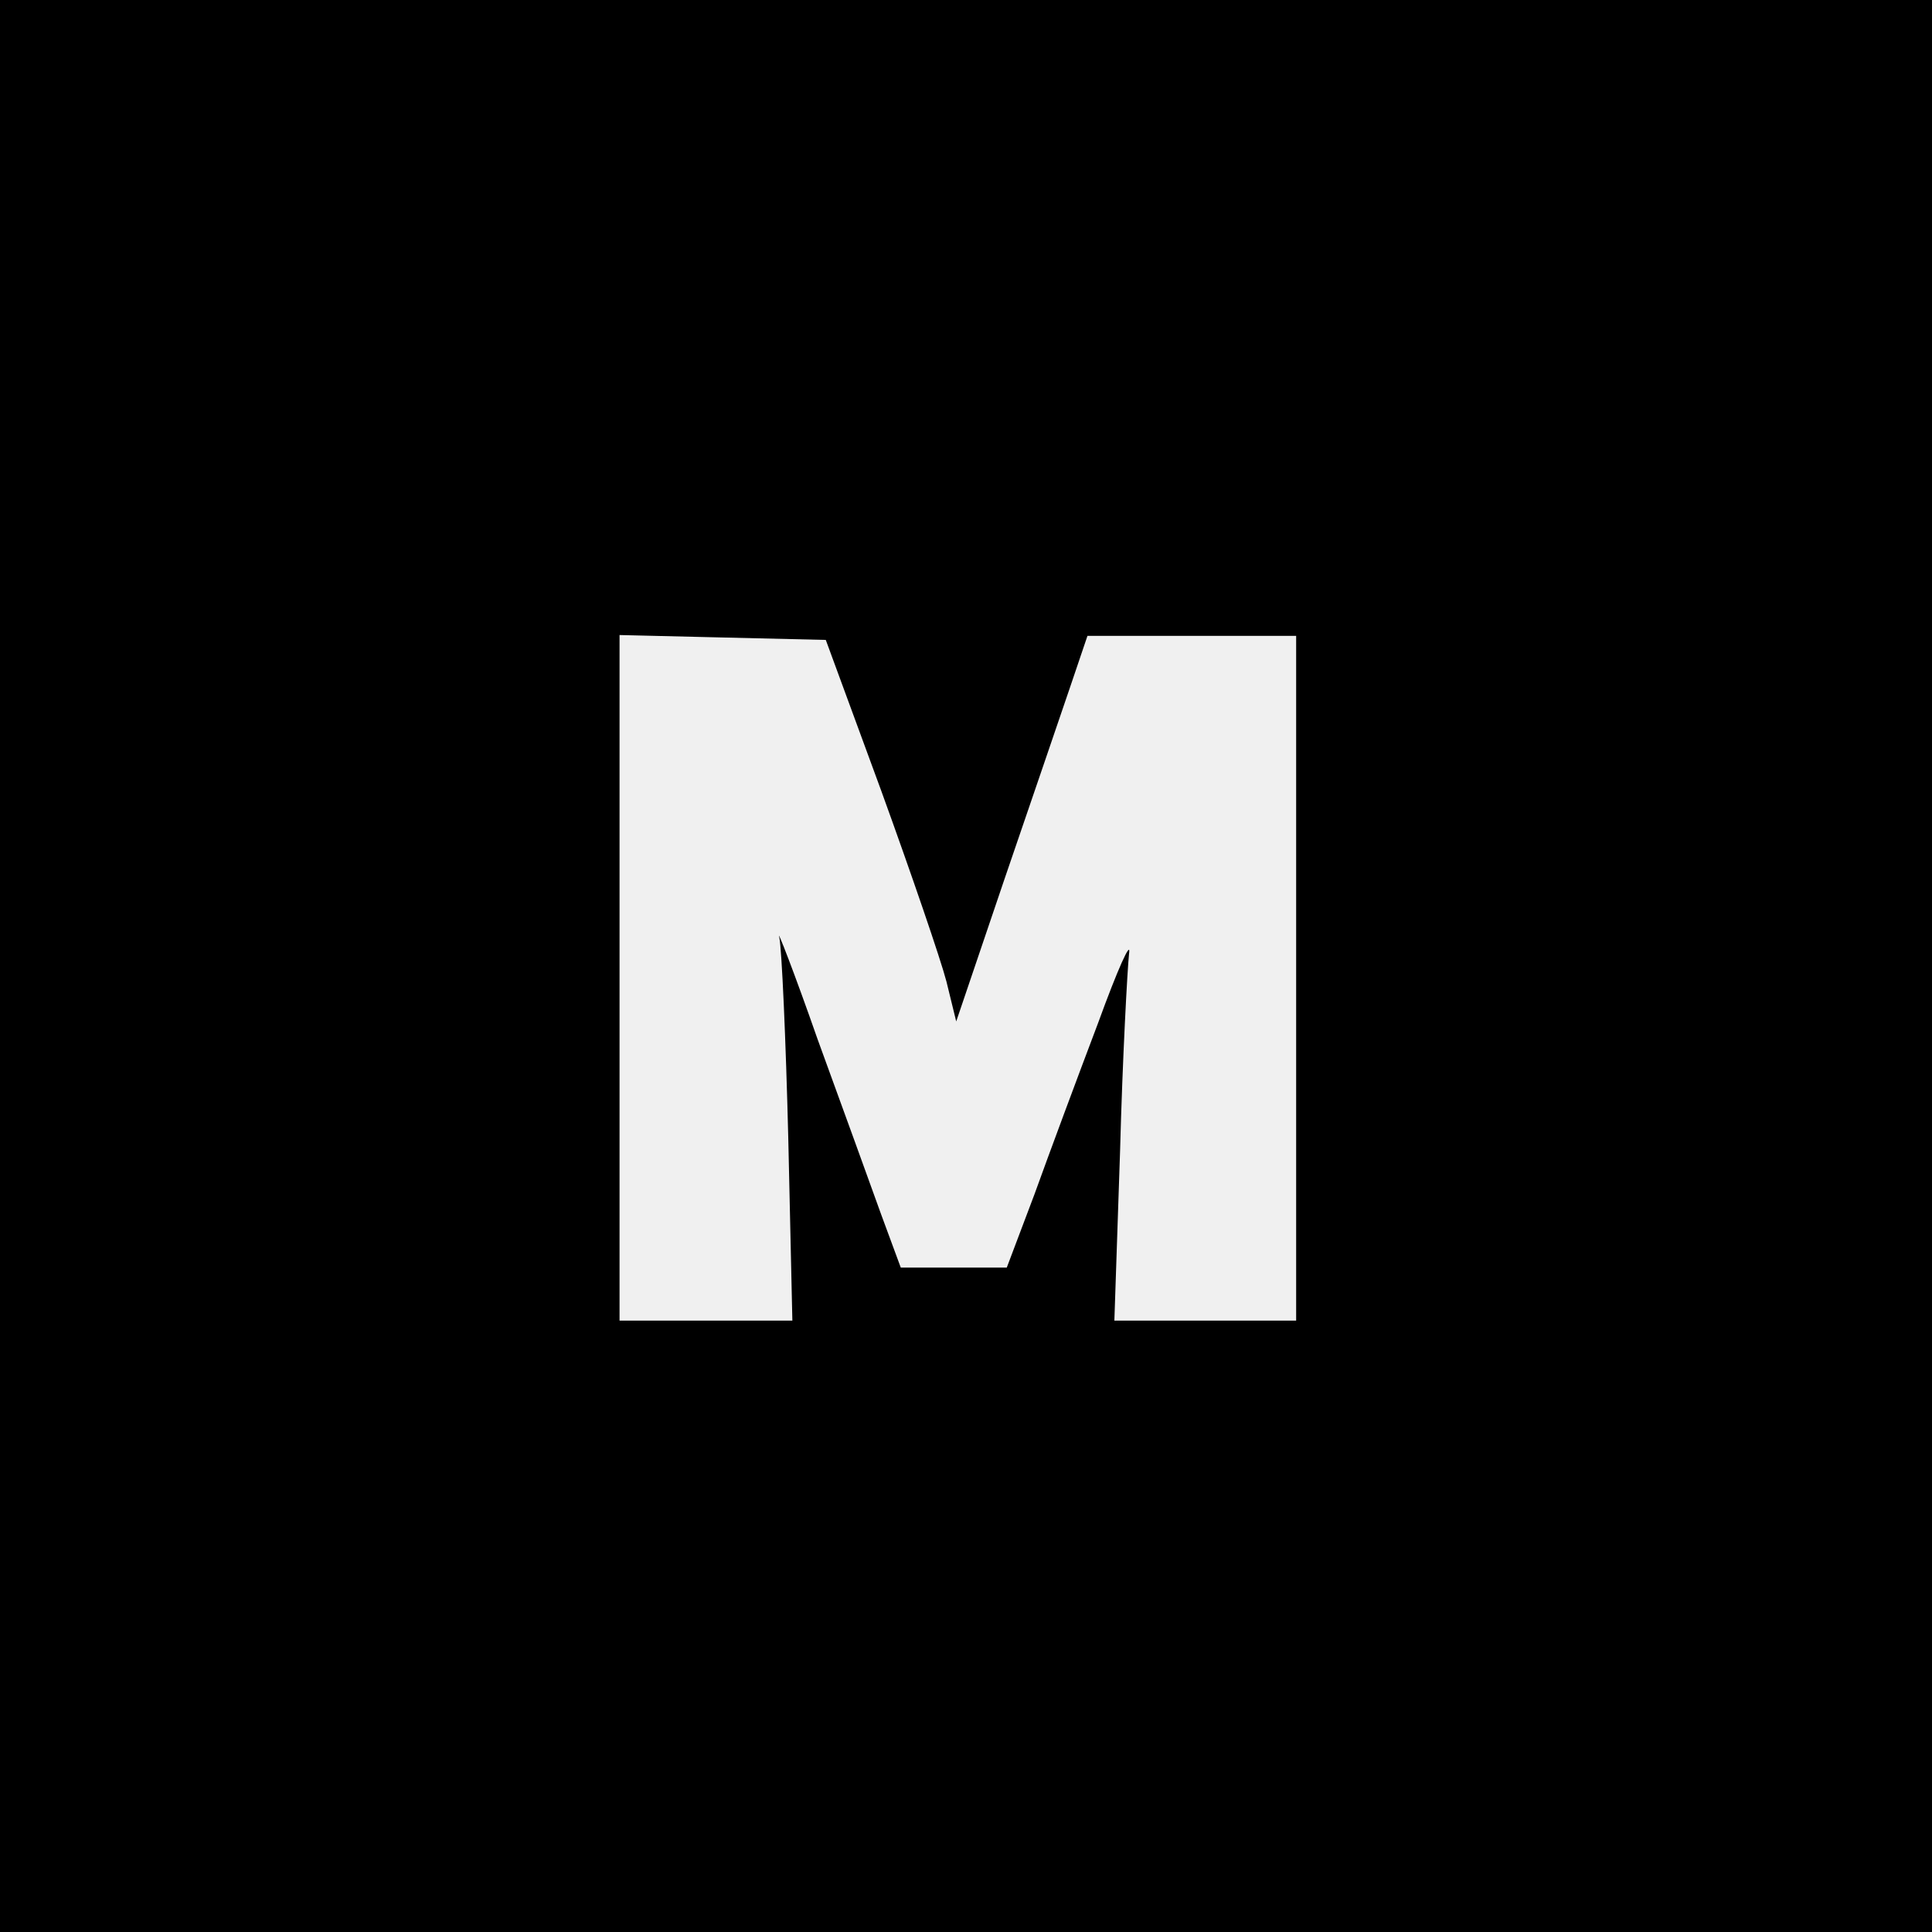
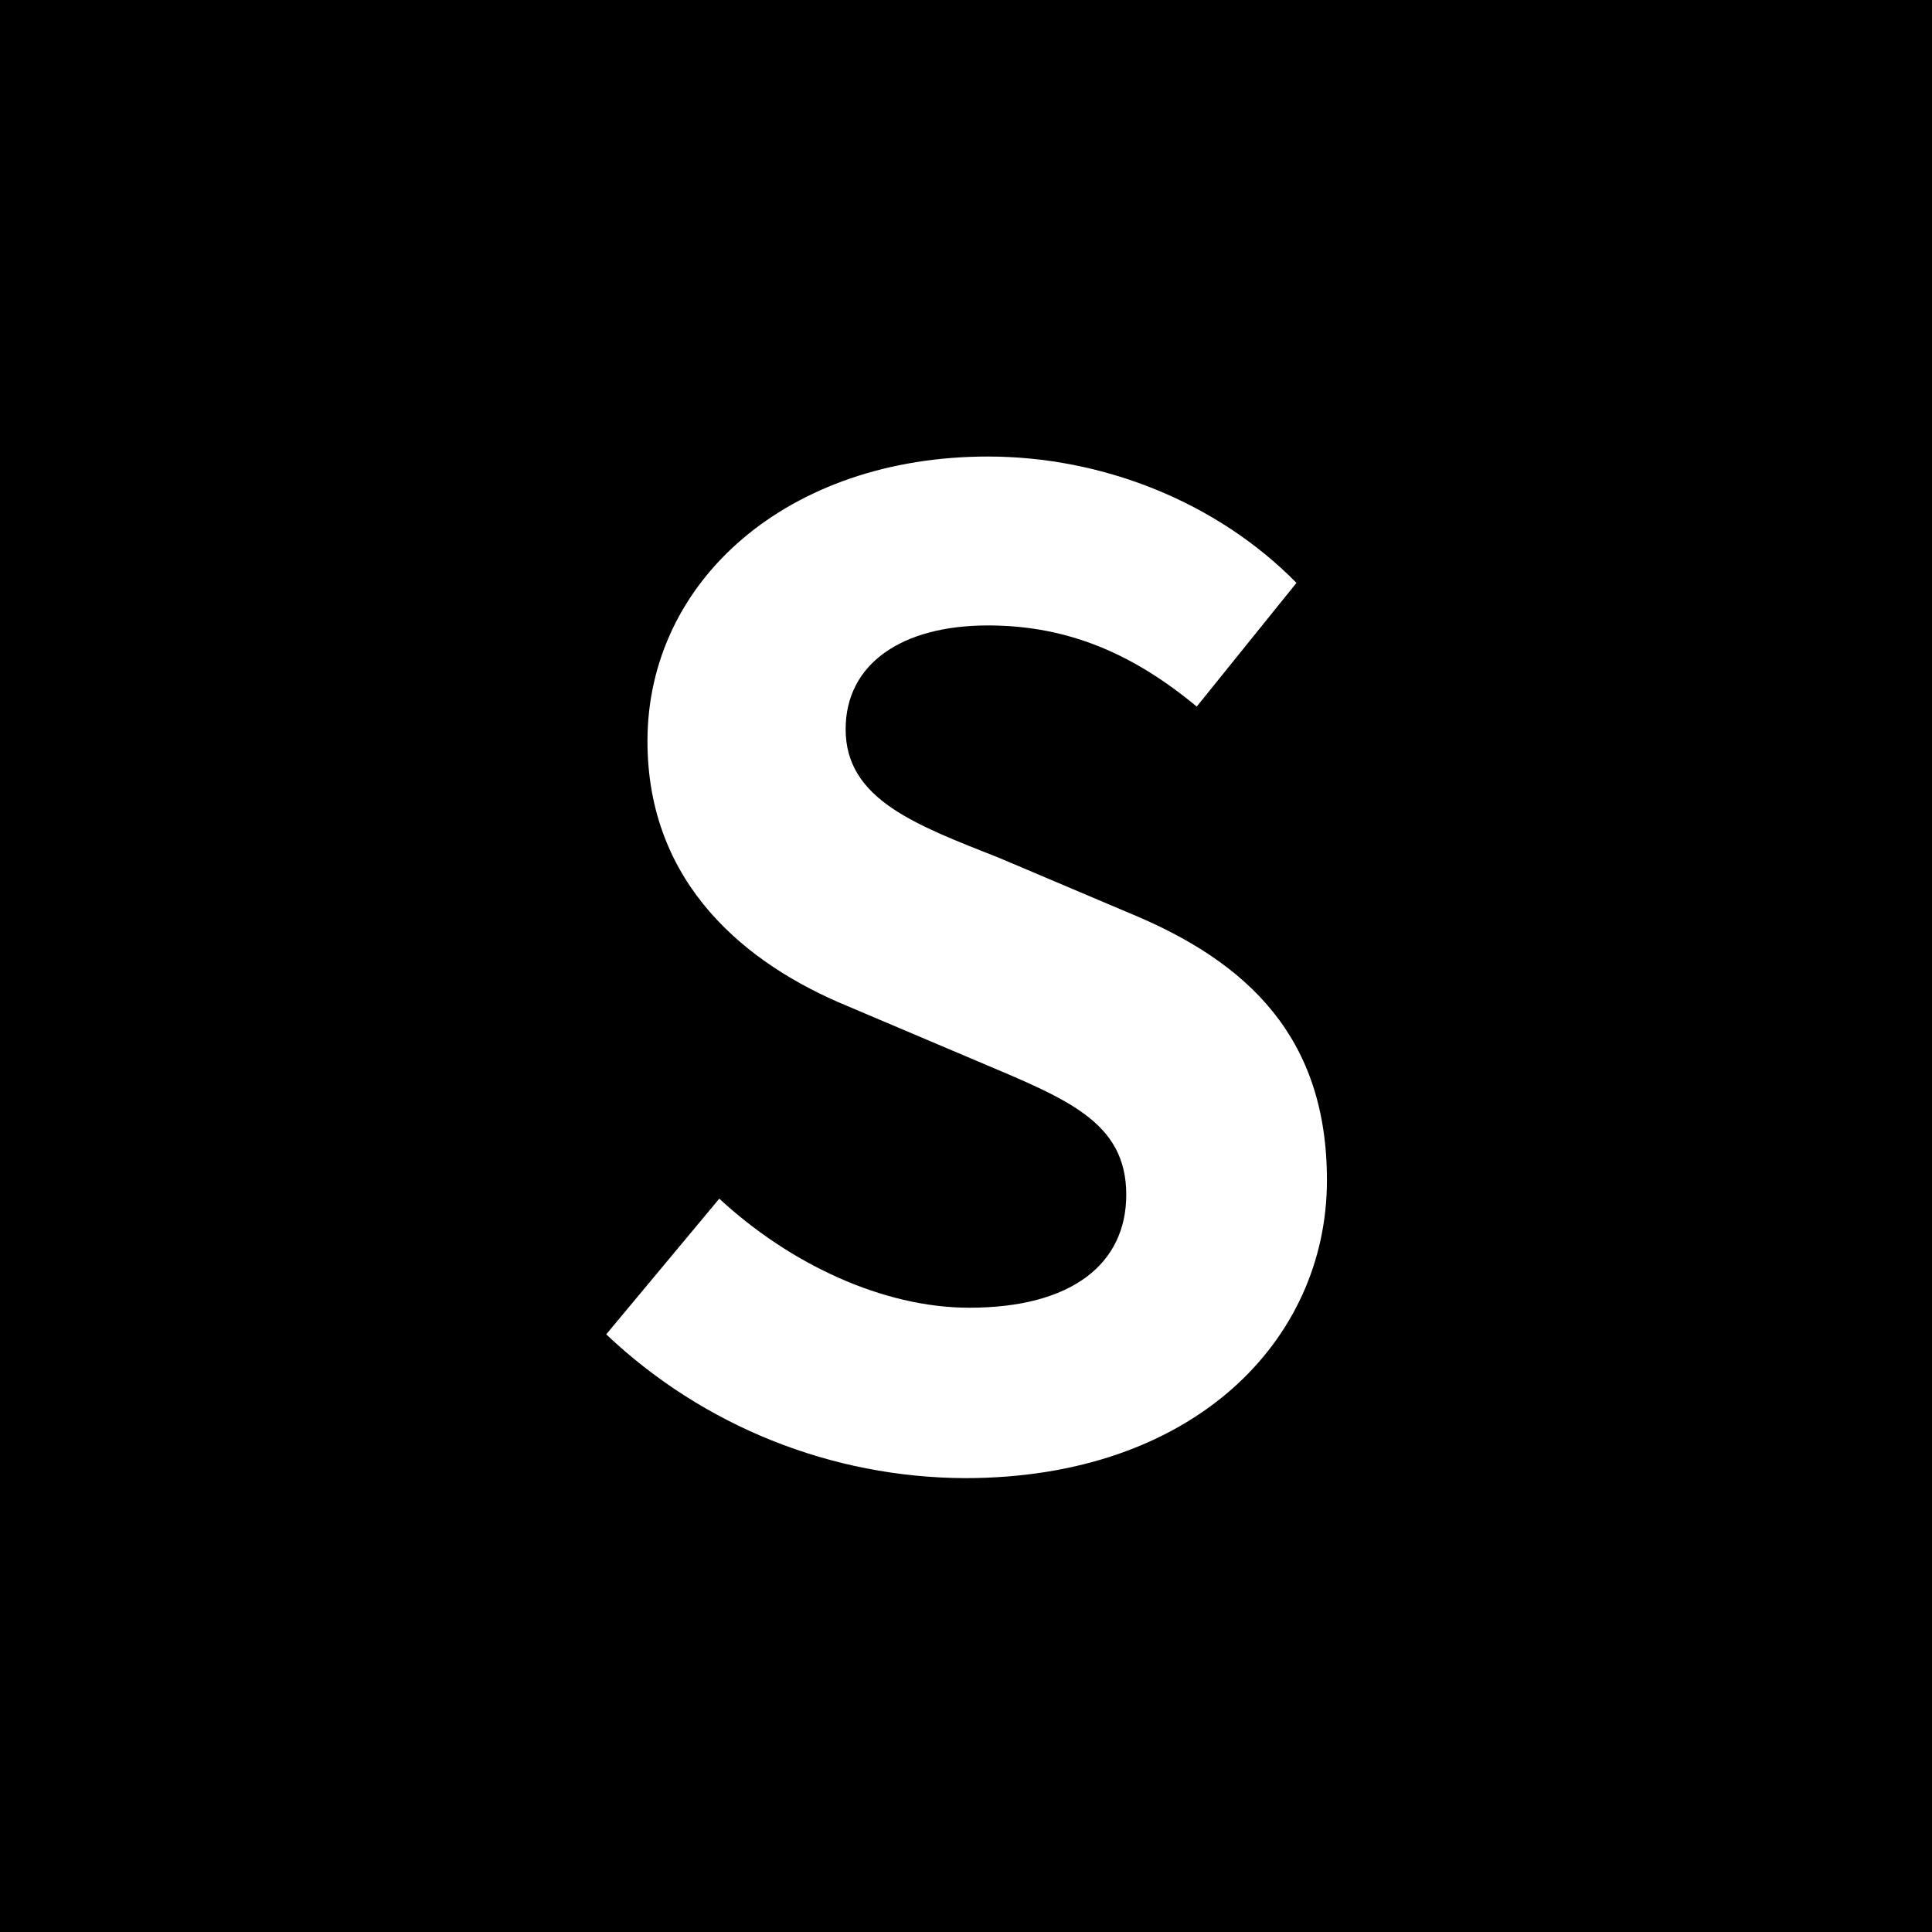
- <svg xmlns="http://www.w3.org/2000/svg" version="1.0" width="237pt" height="237pt" viewBox="0 0 237 237" preserveAspectRatio="xMidYMid meet">
-   <g transform="translate(0,237) scale(0.1,-0.1)" fill="#000000" stroke="none">
-     <path d="M0 1185 l0 -1185 1185 0 1185 0 0 1185 0 1185 -1185 0 -1185 0 0 -1185z m1081 215 c37 -102 73 -207 80 -234 l12 -49 59 174 c33 96 69 202 81 237 l21 62 128 0 128 0 0 -420 0 -420 -111 0 -112 0 7 208 c3 114 9 223 11 242 3 19 -14 -19 -38 -85 -25 -66 -60 -160 -78 -210 l-34 -90 -65 0 -65 0 -24 65 c-13 36 -48 133 -78 215 -29 83 -51 139 -47 125 3 -14 8 -125 11 -247 l5 -223 -106 0 -106 0 0 420 0 421 126 -3 127 -3 68 -185z" />
-   </g>
+ <svg xmlns="http://www.w3.org/2000/svg" id="레이어_2" data-name="레이어 2" viewBox="0 0 400 400">
+   <defs>
+     <style>.cls-1{fill:#fff;}</style>
+   </defs>
+   <rect width="400" height="400" />
+   <path class="cls-1" d="M125.51,276.26l23.41-28.09c14.59,13.5,33.87,22.58,51.77,22.58,21.2,0,32.49-9.08,32.49-23.4,0-15.15-12.39-19.83-30.57-27.54l-27.26-11.56c-20.65-8.54-41.3-25.06-41.3-54.8,0-33.32,29.19-58.93,70.49-58.93,23.68,0,47.36,9.36,63.88,26.16l-20.65,25.61c-12.94-10.74-26.43-16.8-43.23-16.8-17.9,0-29.46,8-29.46,21.48,0,14.6,14.59,19.83,31.94,26.71L233.73,189c24.78,10.19,41,25.89,41,55.35,0,33.32-27.81,61.68-74.9,61.68A108.6,108.6,0,0,1,125.51,276.26Z" />
</svg>
